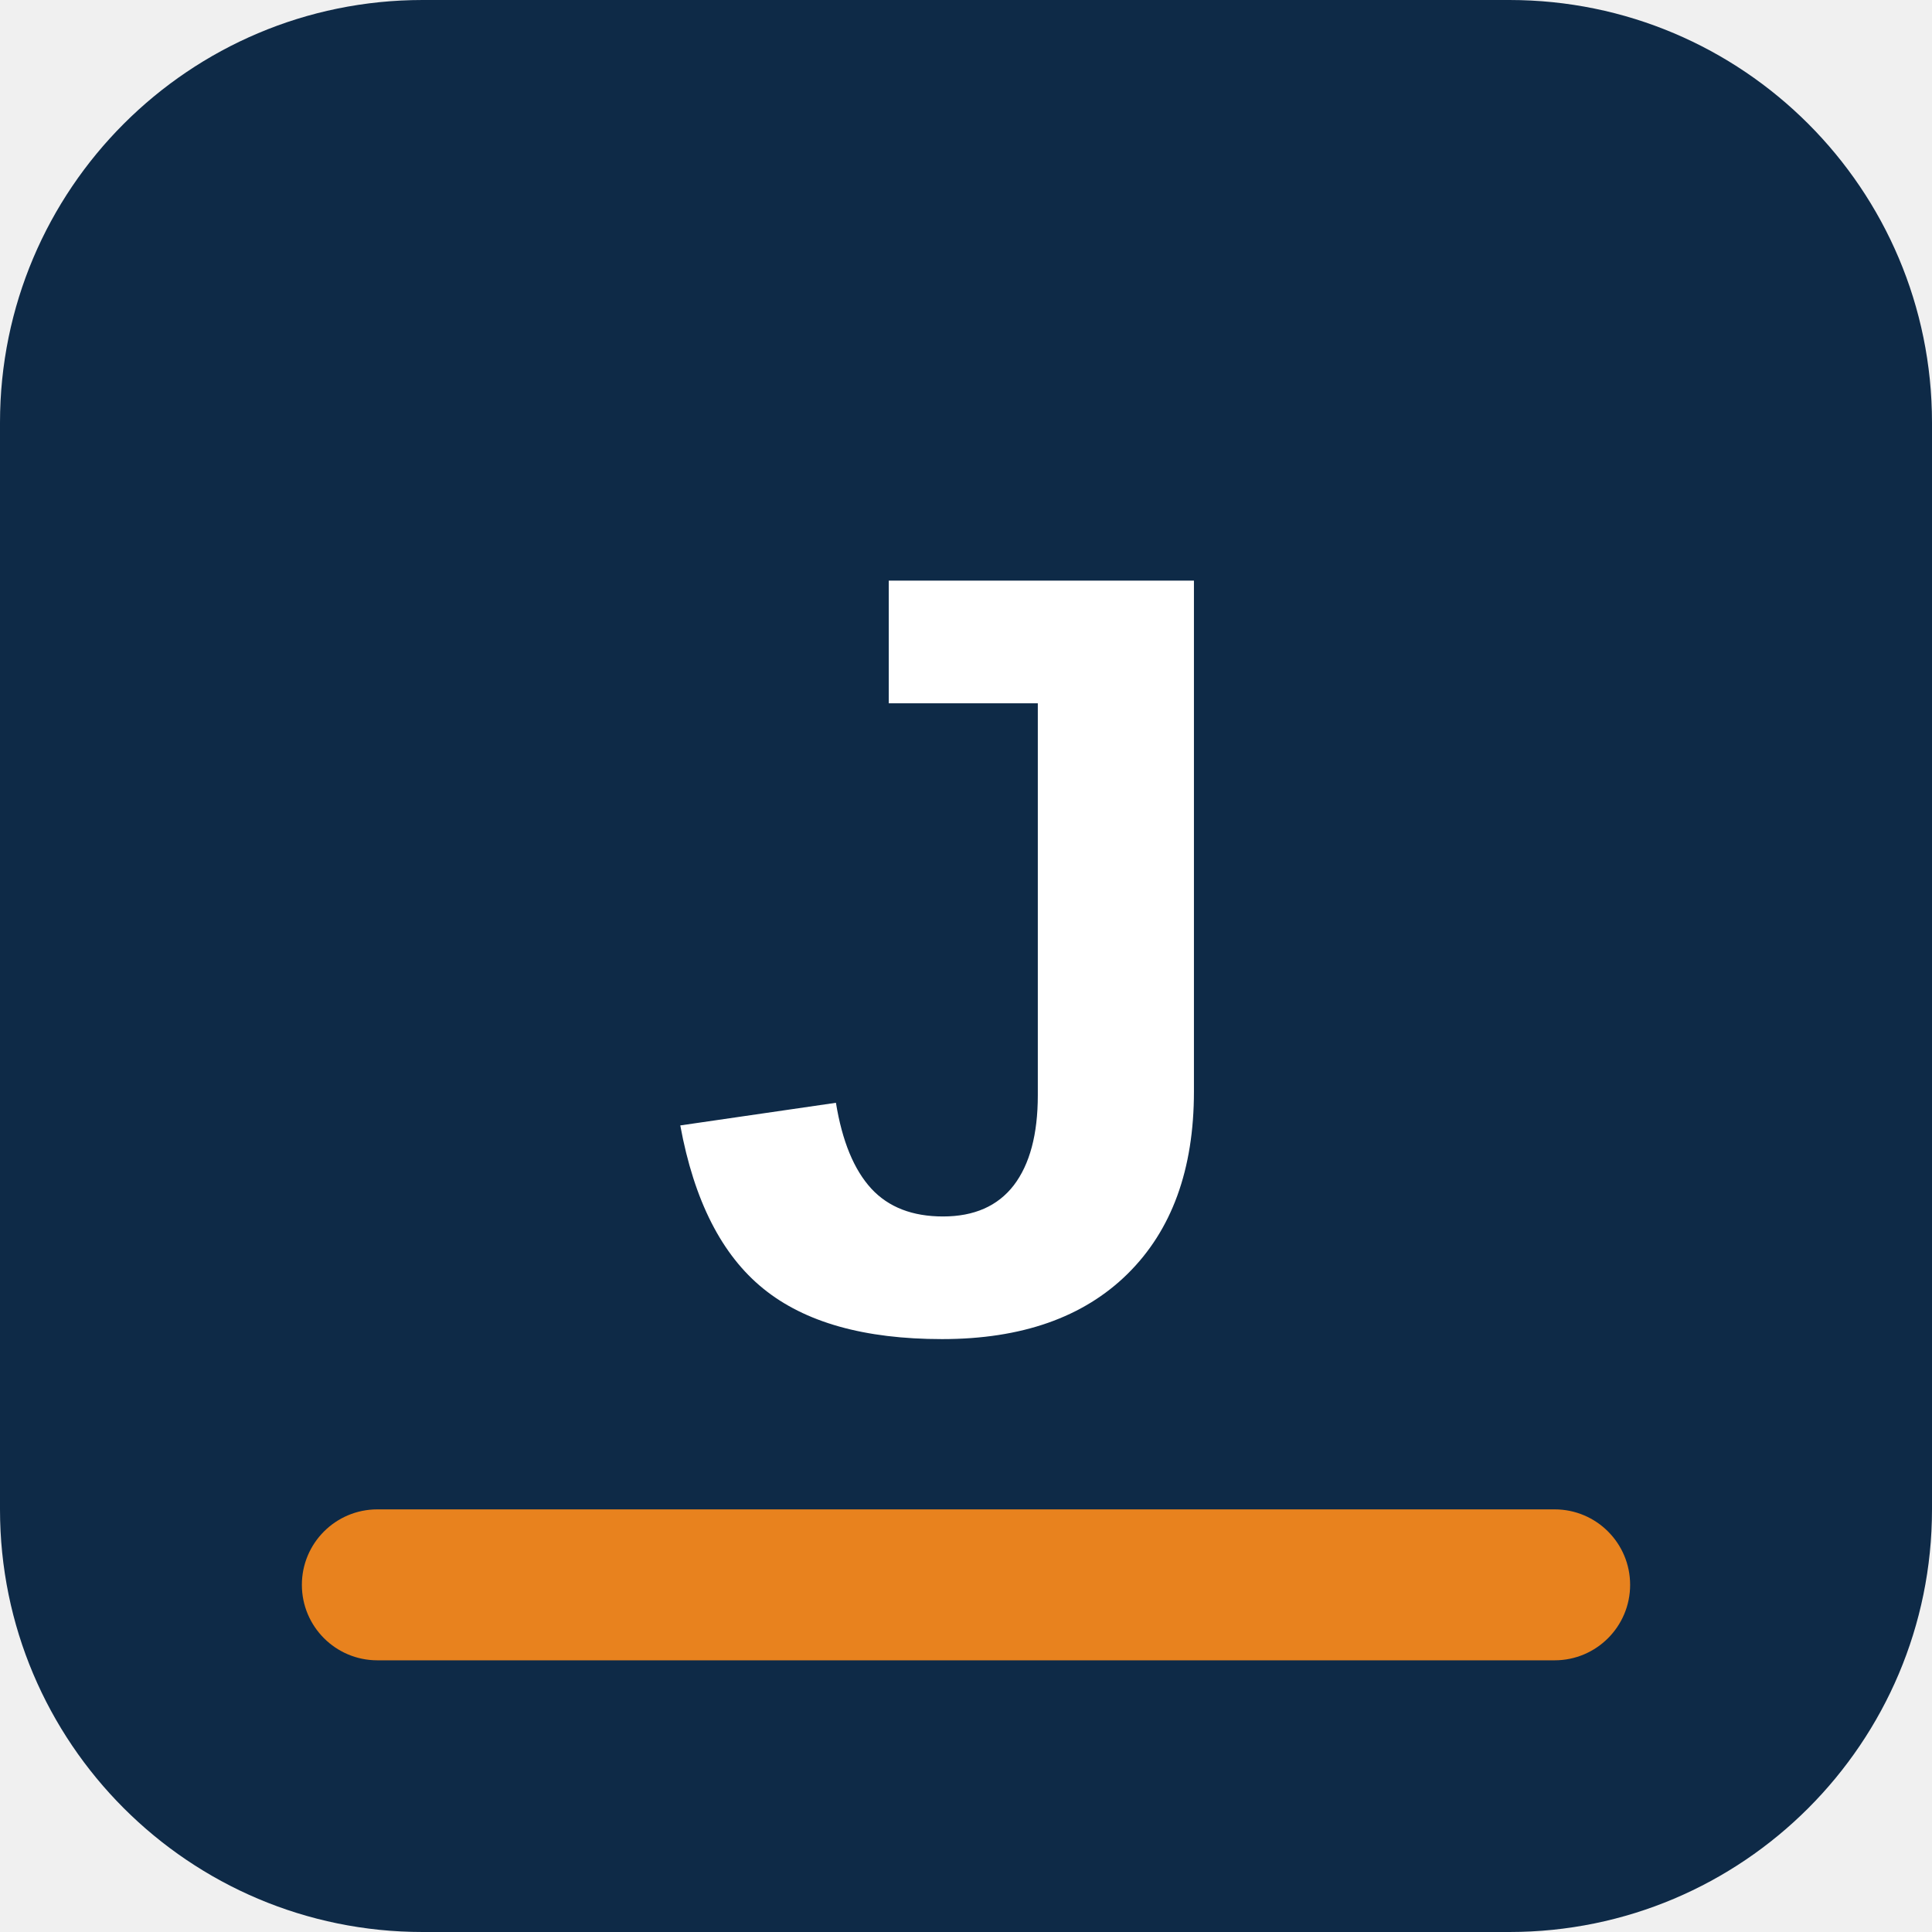
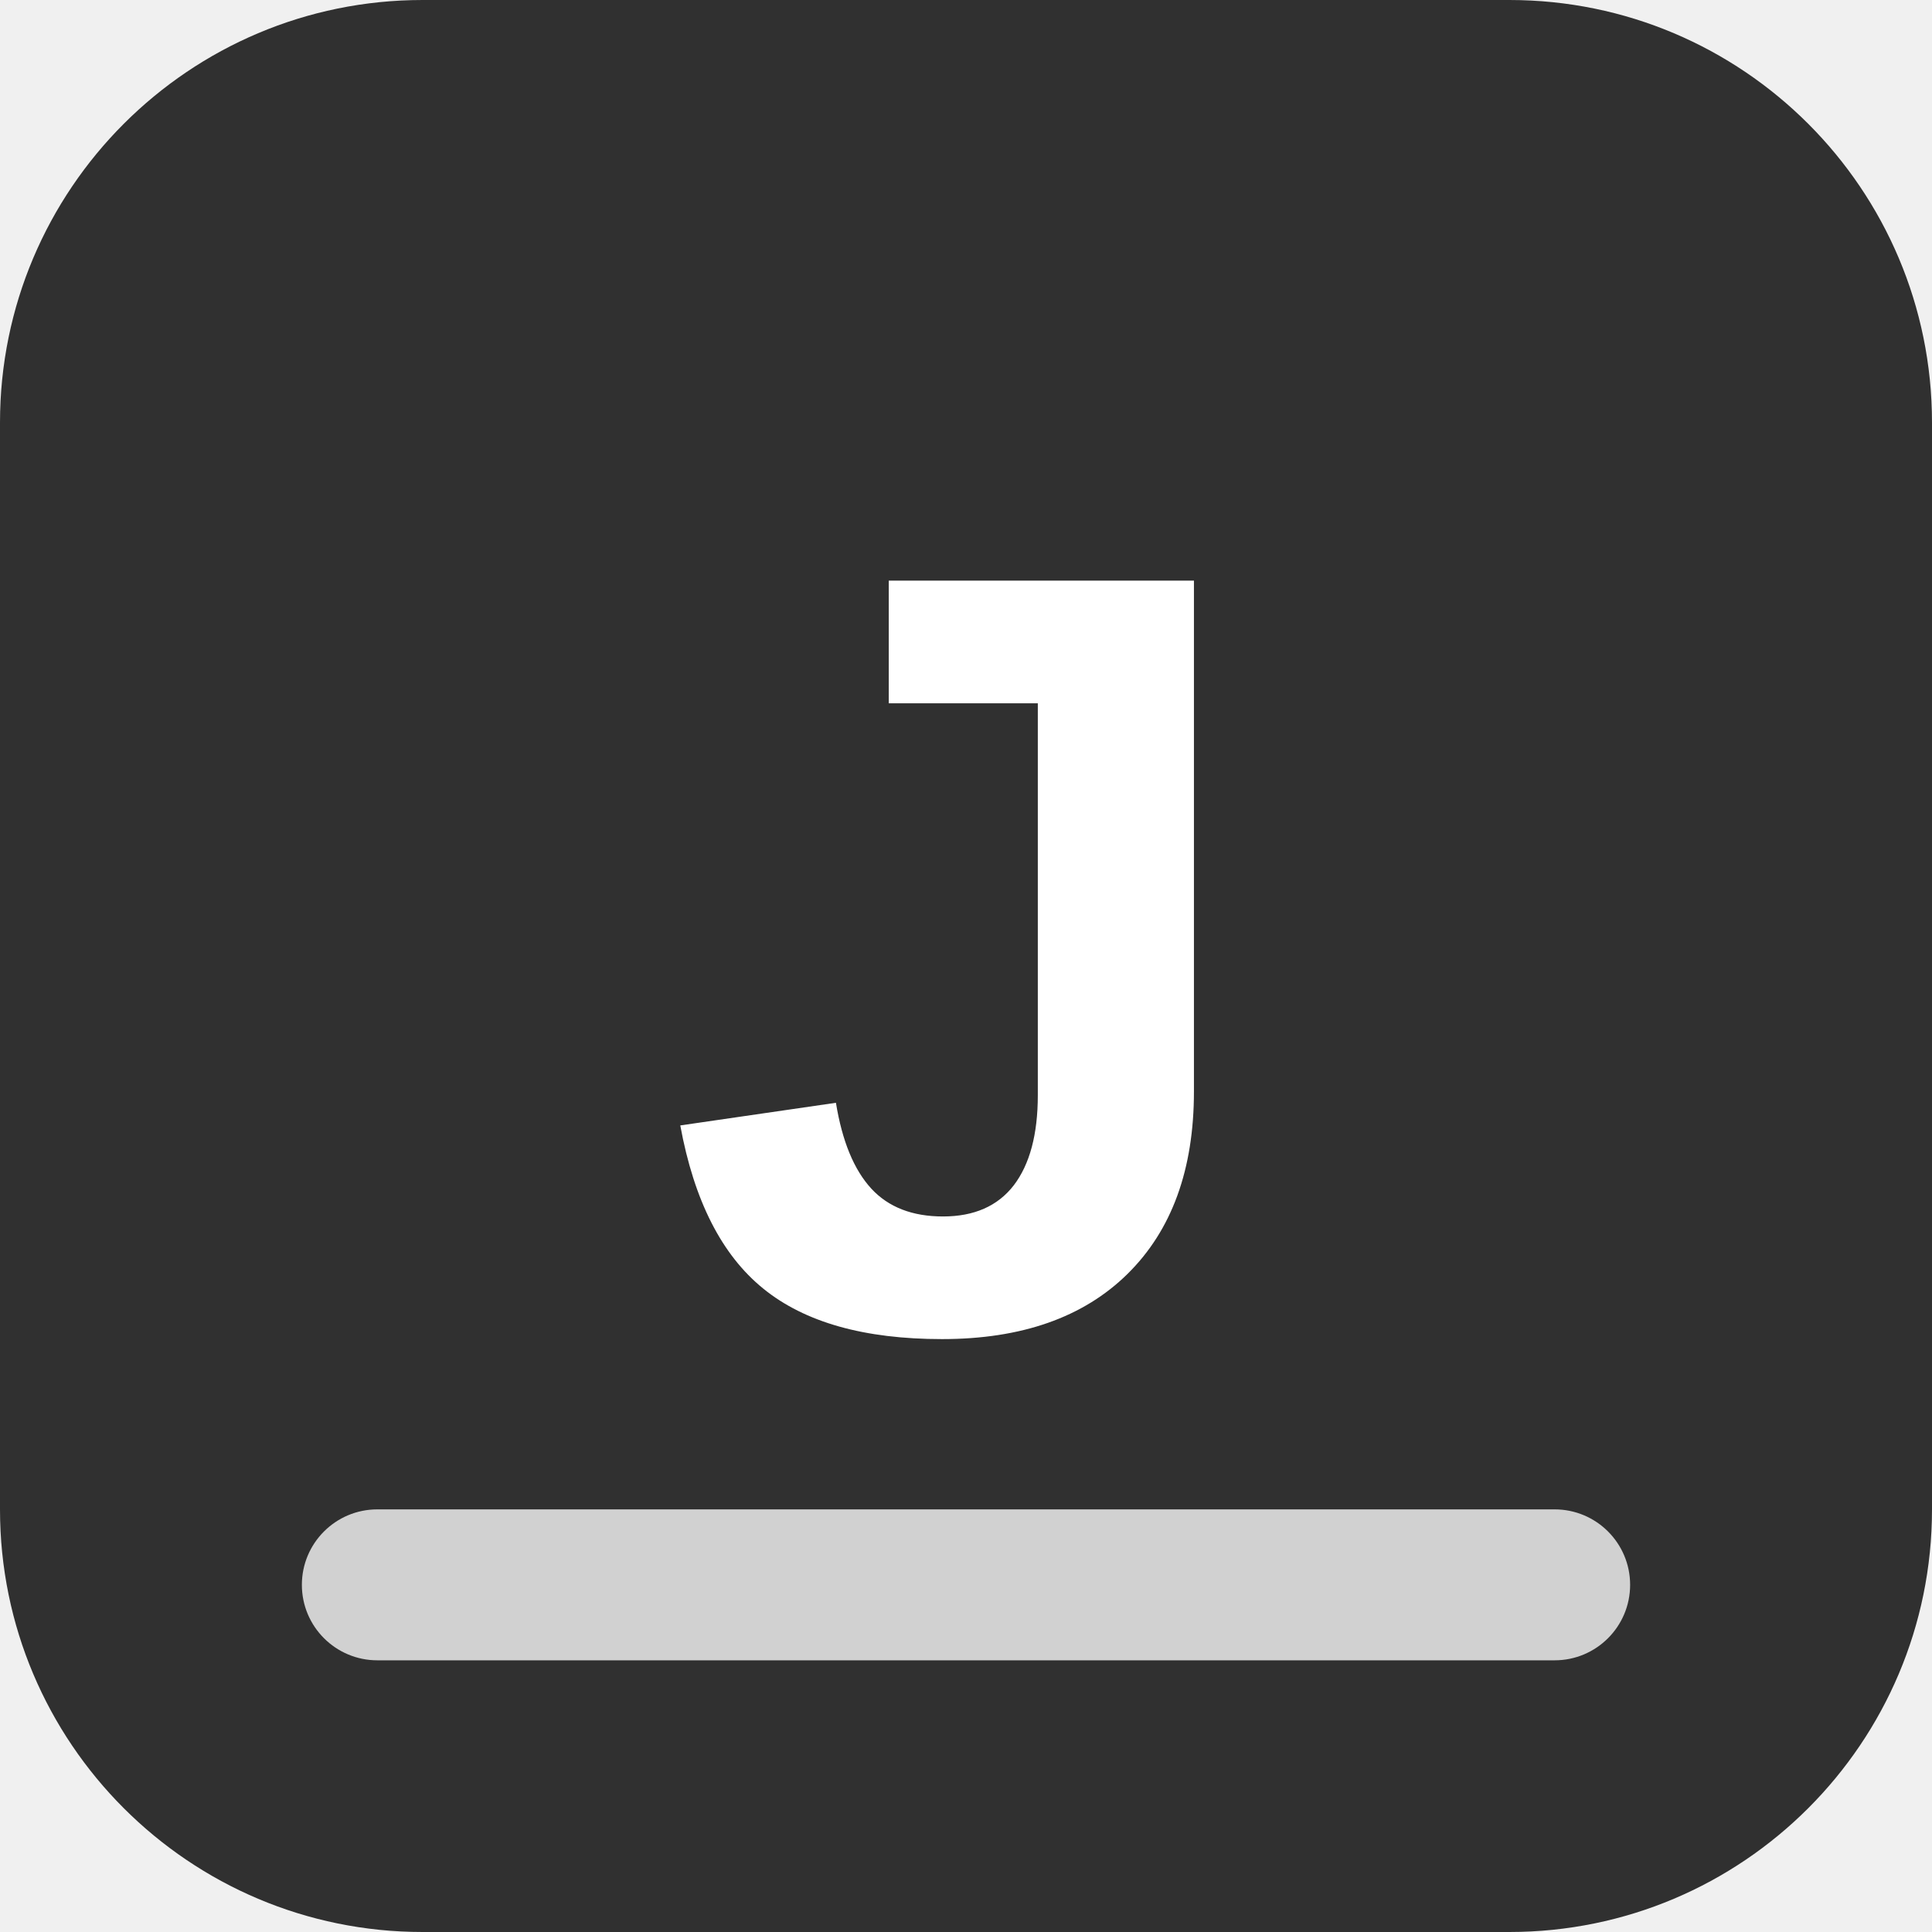
<svg xmlns="http://www.w3.org/2000/svg" viewBox="0 0 64 64">
-   <rect width="64" height="64" rx="14" fill="#0e2a47" />
+   <rect width="64" height="64" rx="14" fill="#303030" />
  <text x="32" y="44" font-family="Arial, sans-serif" font-size="36" font-weight="bold" fill="#ffffff" text-anchor="middle">J</text>
-   <rect x="10" y="50" width="44" height="5" rx="2.5" fill="#e8821e" />
+   <rect x="10" y="50" width="44" height="5" rx="2.5" fill="#D1D1D1" />
</svg>
